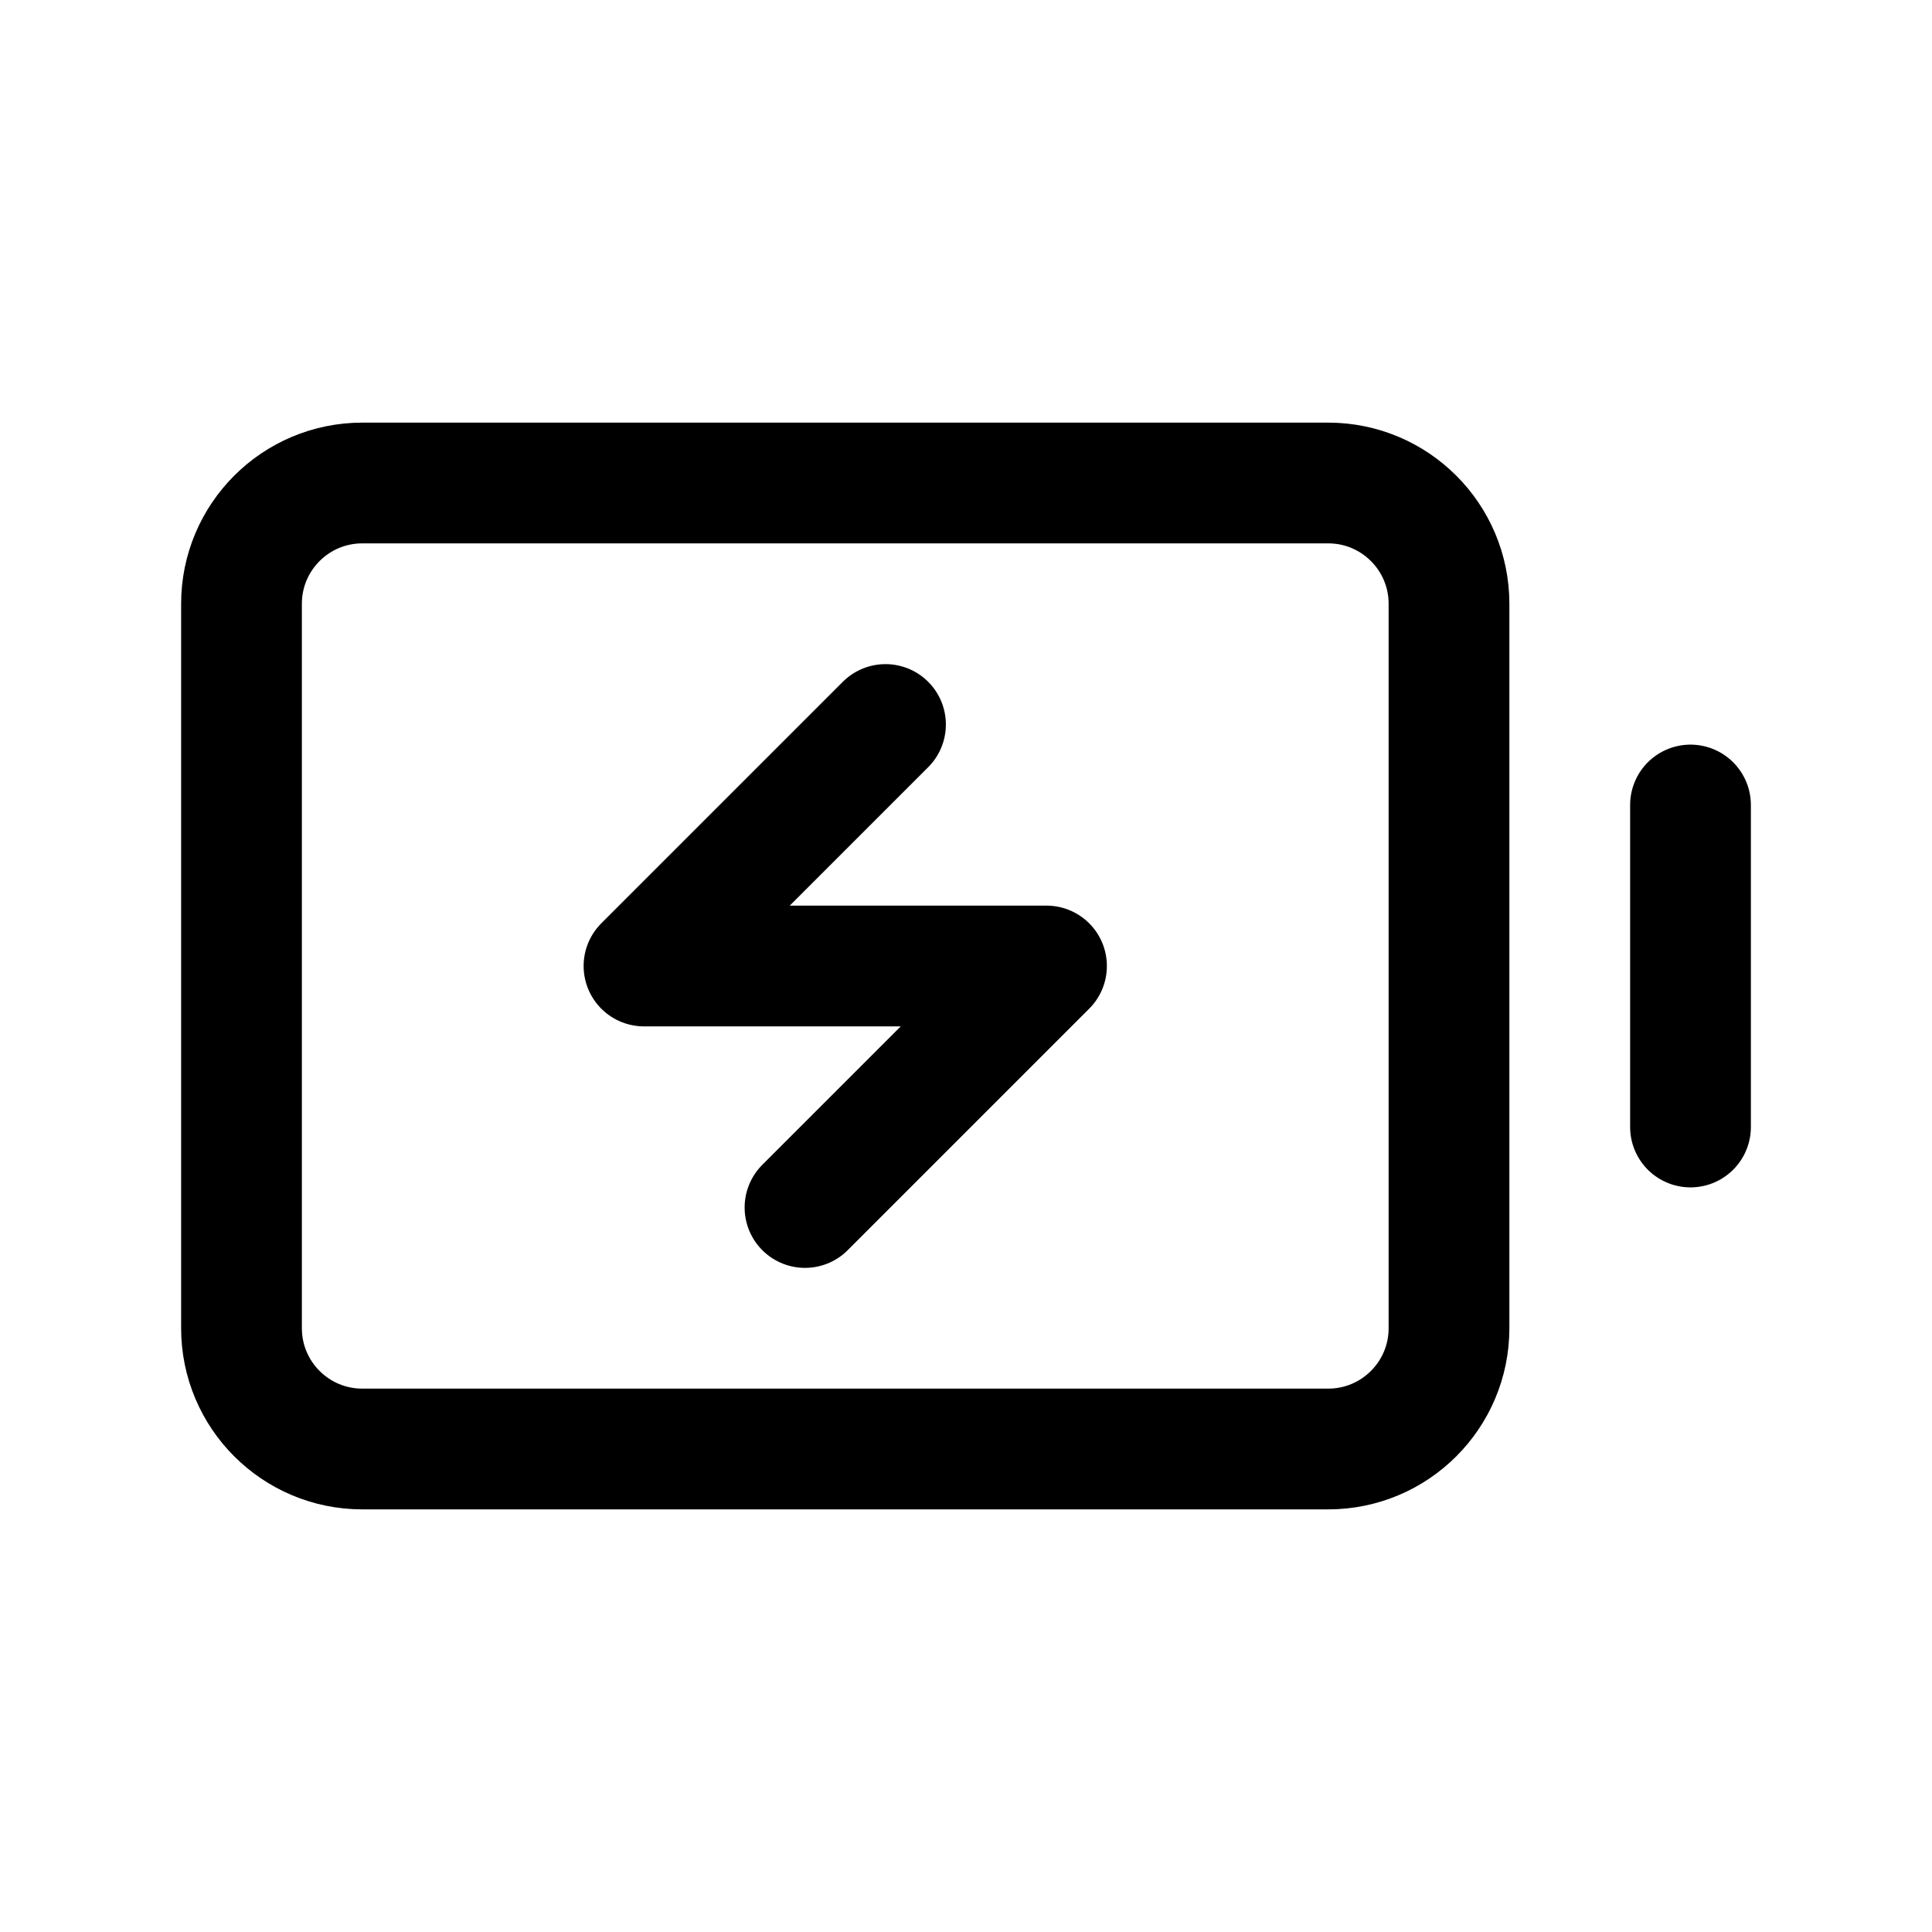
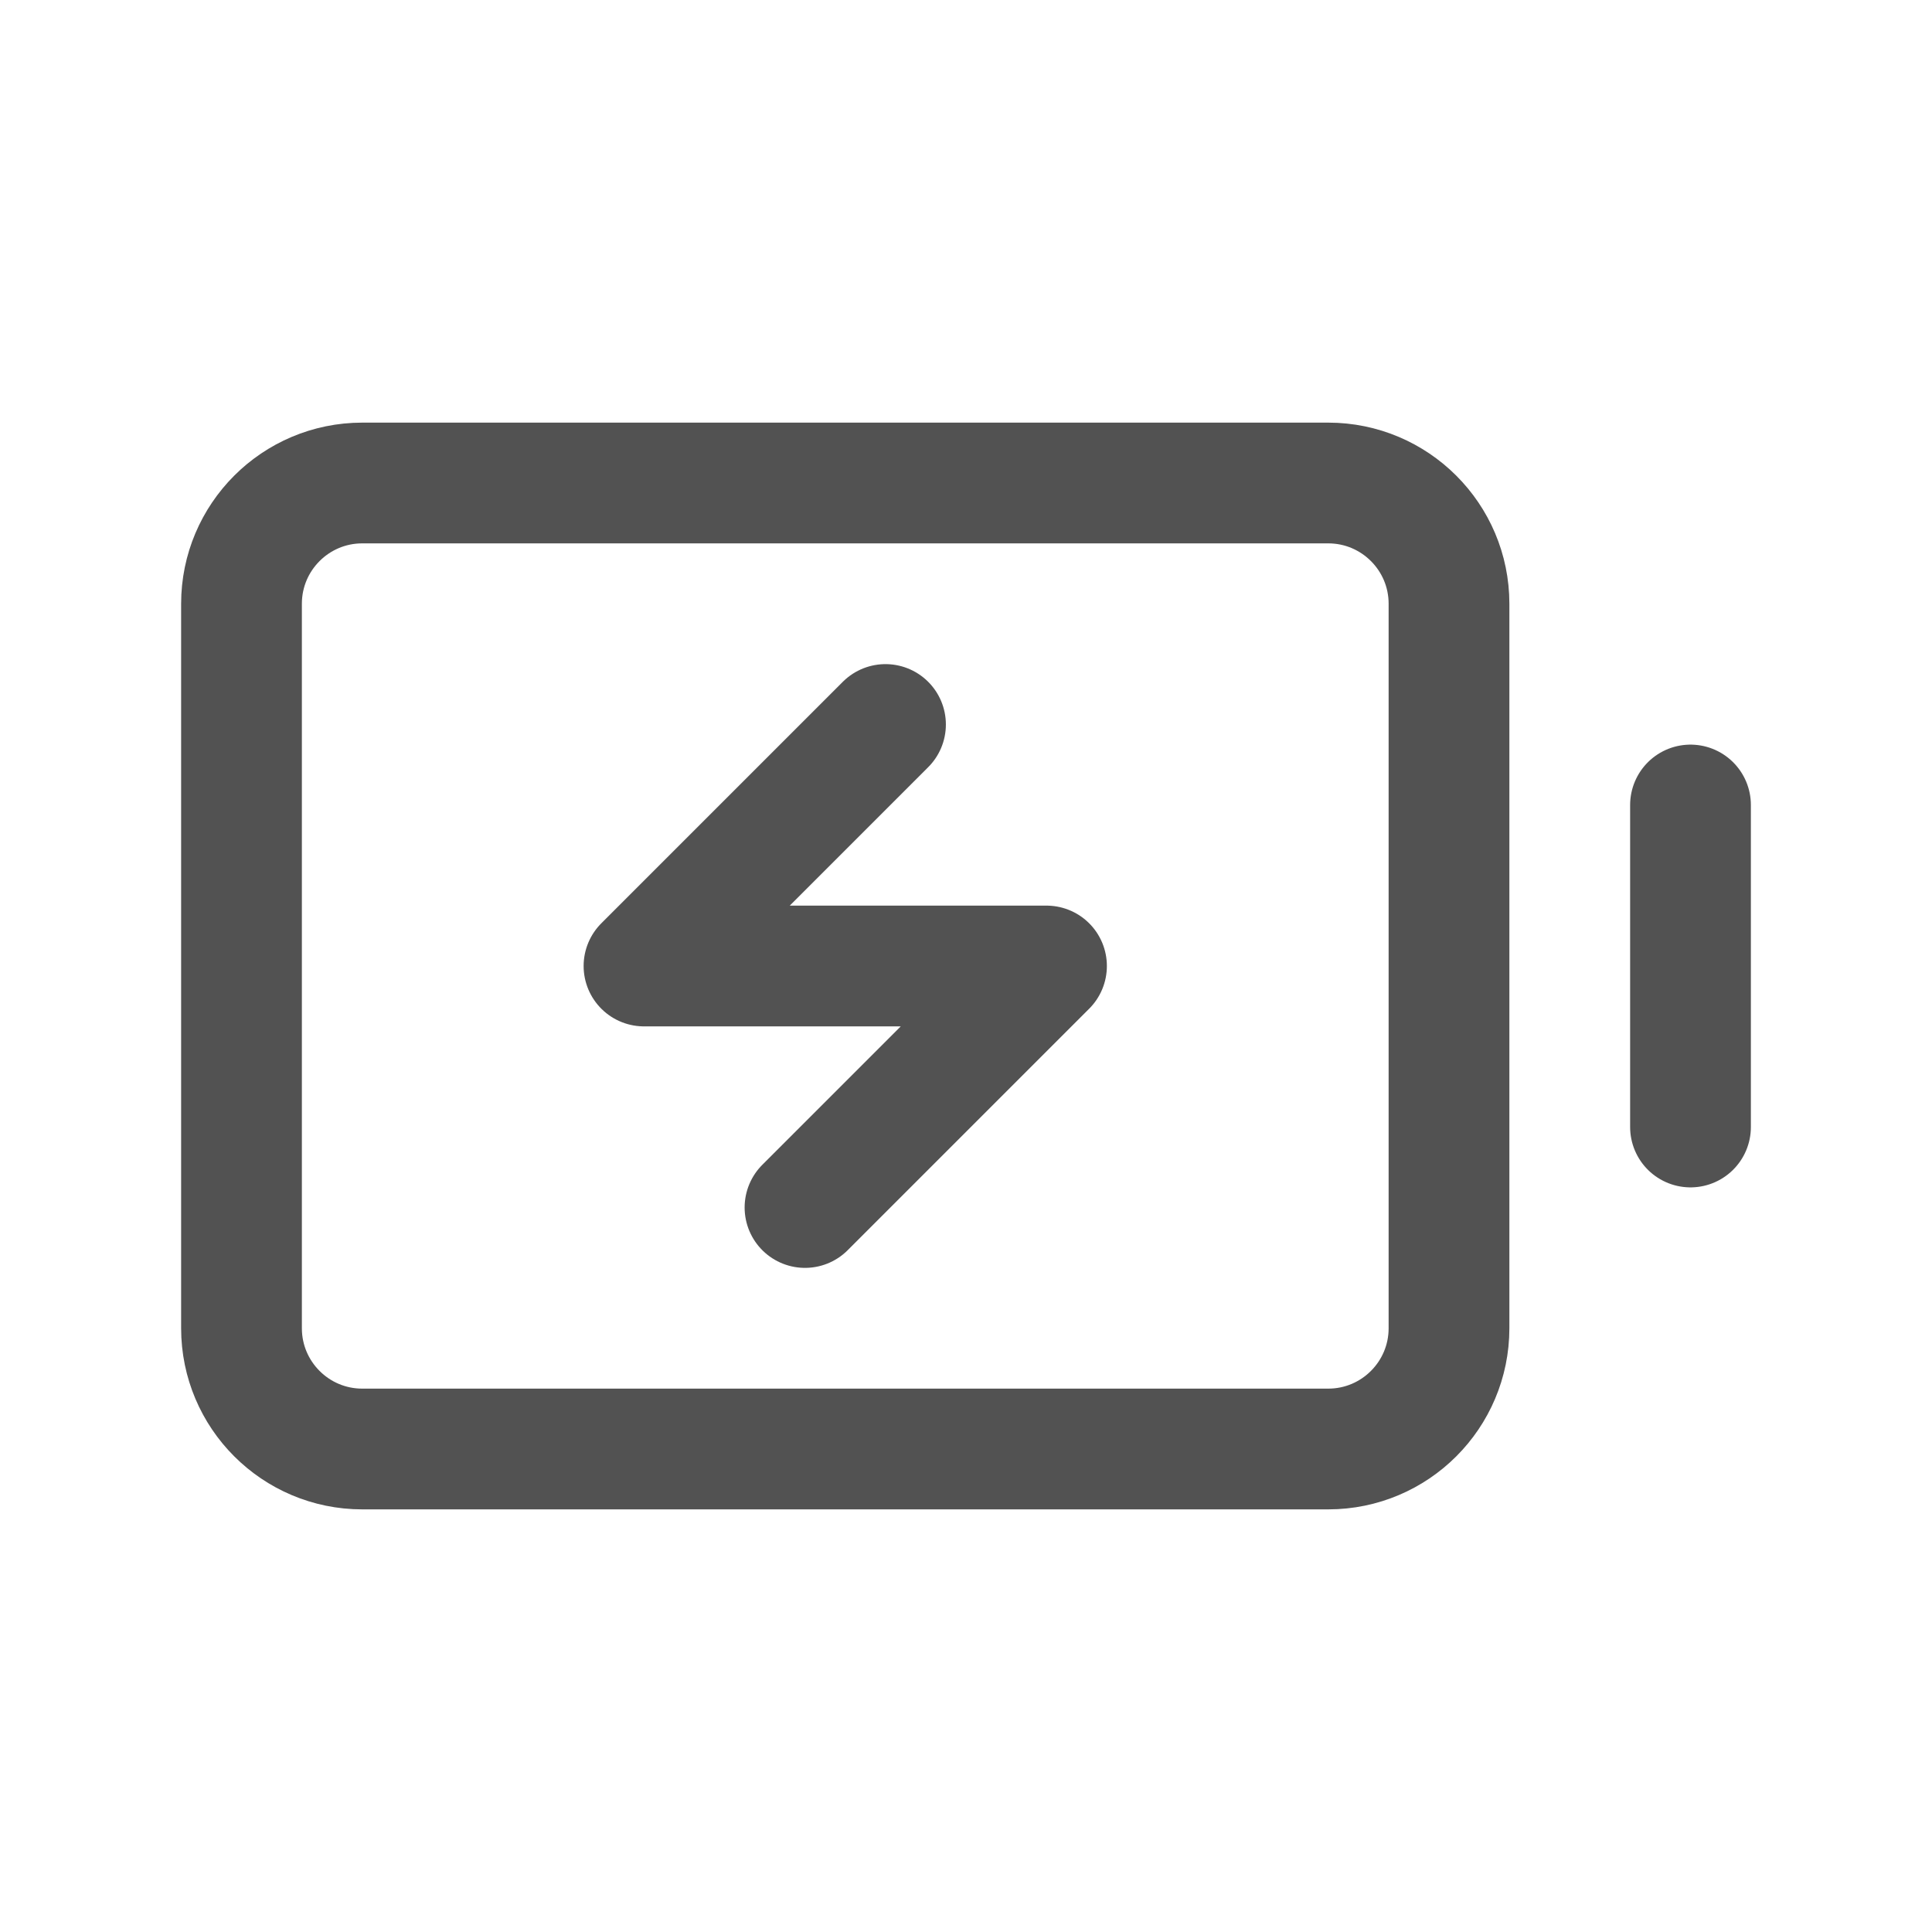
<svg xmlns="http://www.w3.org/2000/svg" width="24" height="24" viewBox="0 0 24 24" fill="none">
-   <path d="M21 10V14M11 9L8 12H13L10 15M4.5 6H16.5C17.328 6 18 6.672 18 7.5V16.5C18 17.328 17.328 18 16.5 18H4.5C3.672 18 3 17.328 3 16.5V7.5C3 6.672 3.672 6 4.5 6Z" stroke="#000000" stroke-width="1.5" stroke-linecap="round" stroke-linejoin="round" />
+   <path d="M21 10V14M11 9L8 12H13L10 15M4.5 6H16.5C17.328 6 18 6.672 18 7.5V16.5C18 17.328 17.328 18 16.5 18H4.5C3.672 18 3 17.328 3 16.5V7.5C3 6.672 3.672 6 4.5 6Z" stroke="#525252" stroke-width="1.5" stroke-linecap="round" stroke-linejoin="round" />
</svg>
